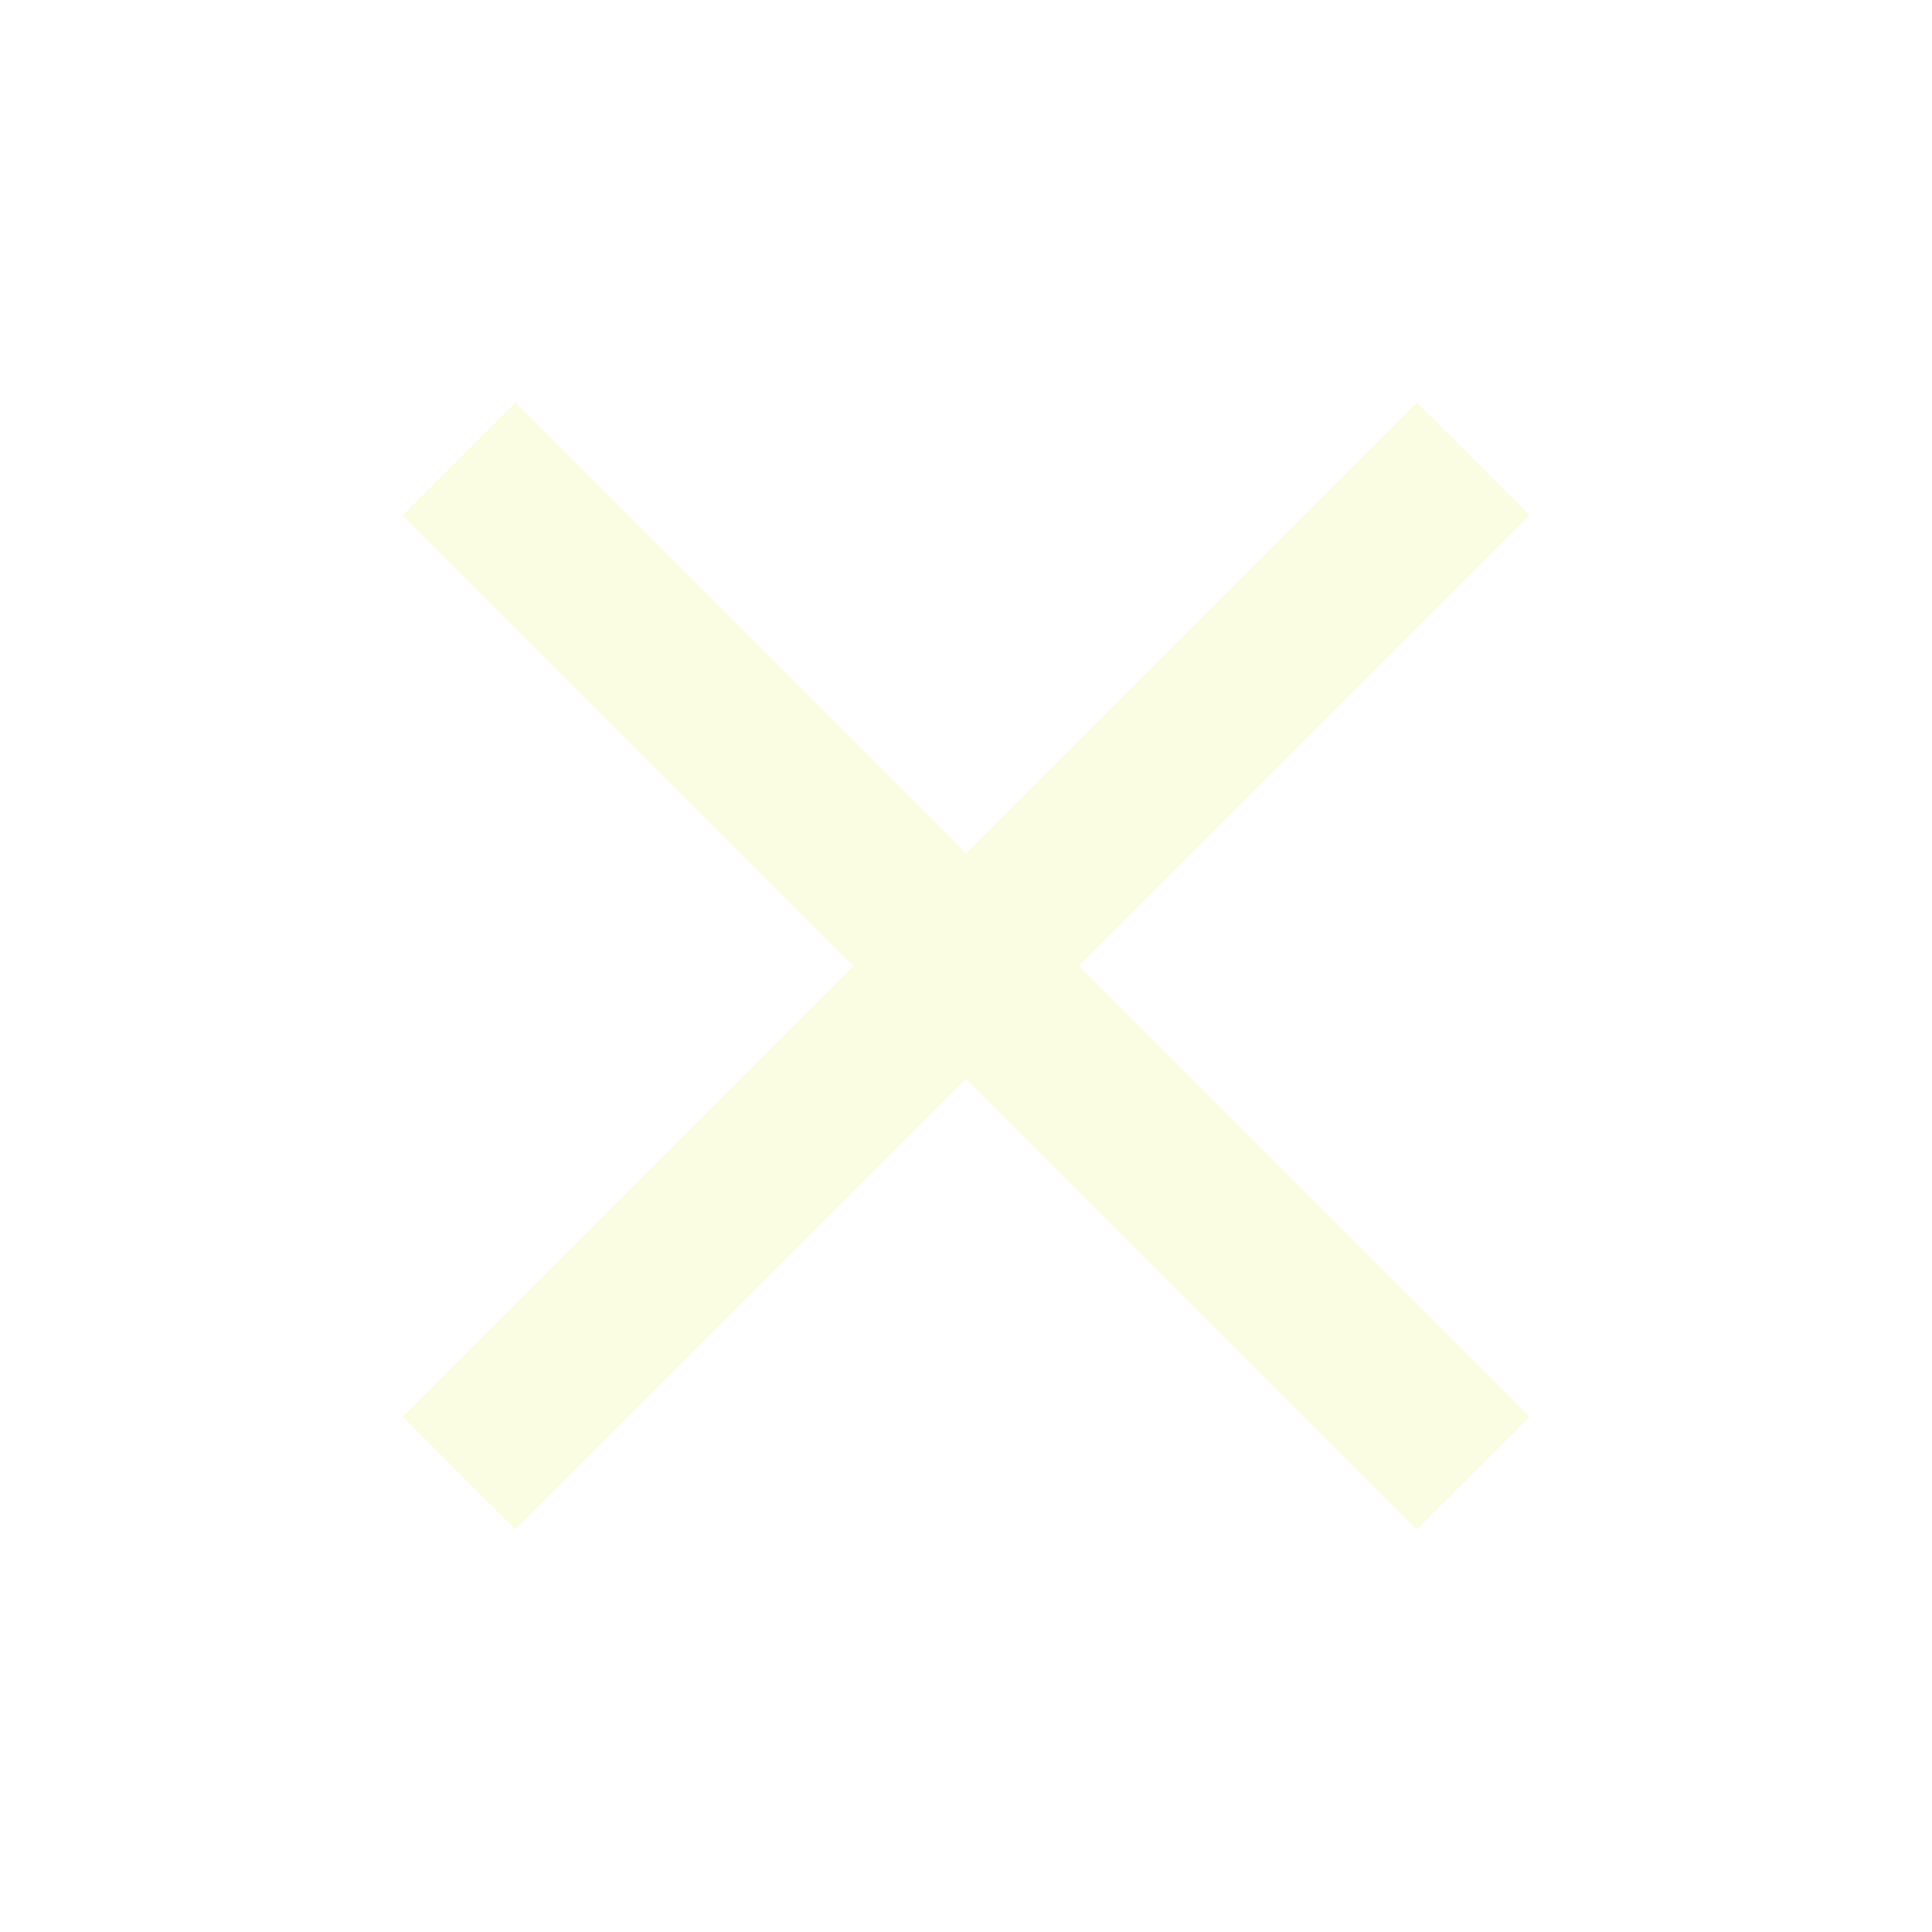
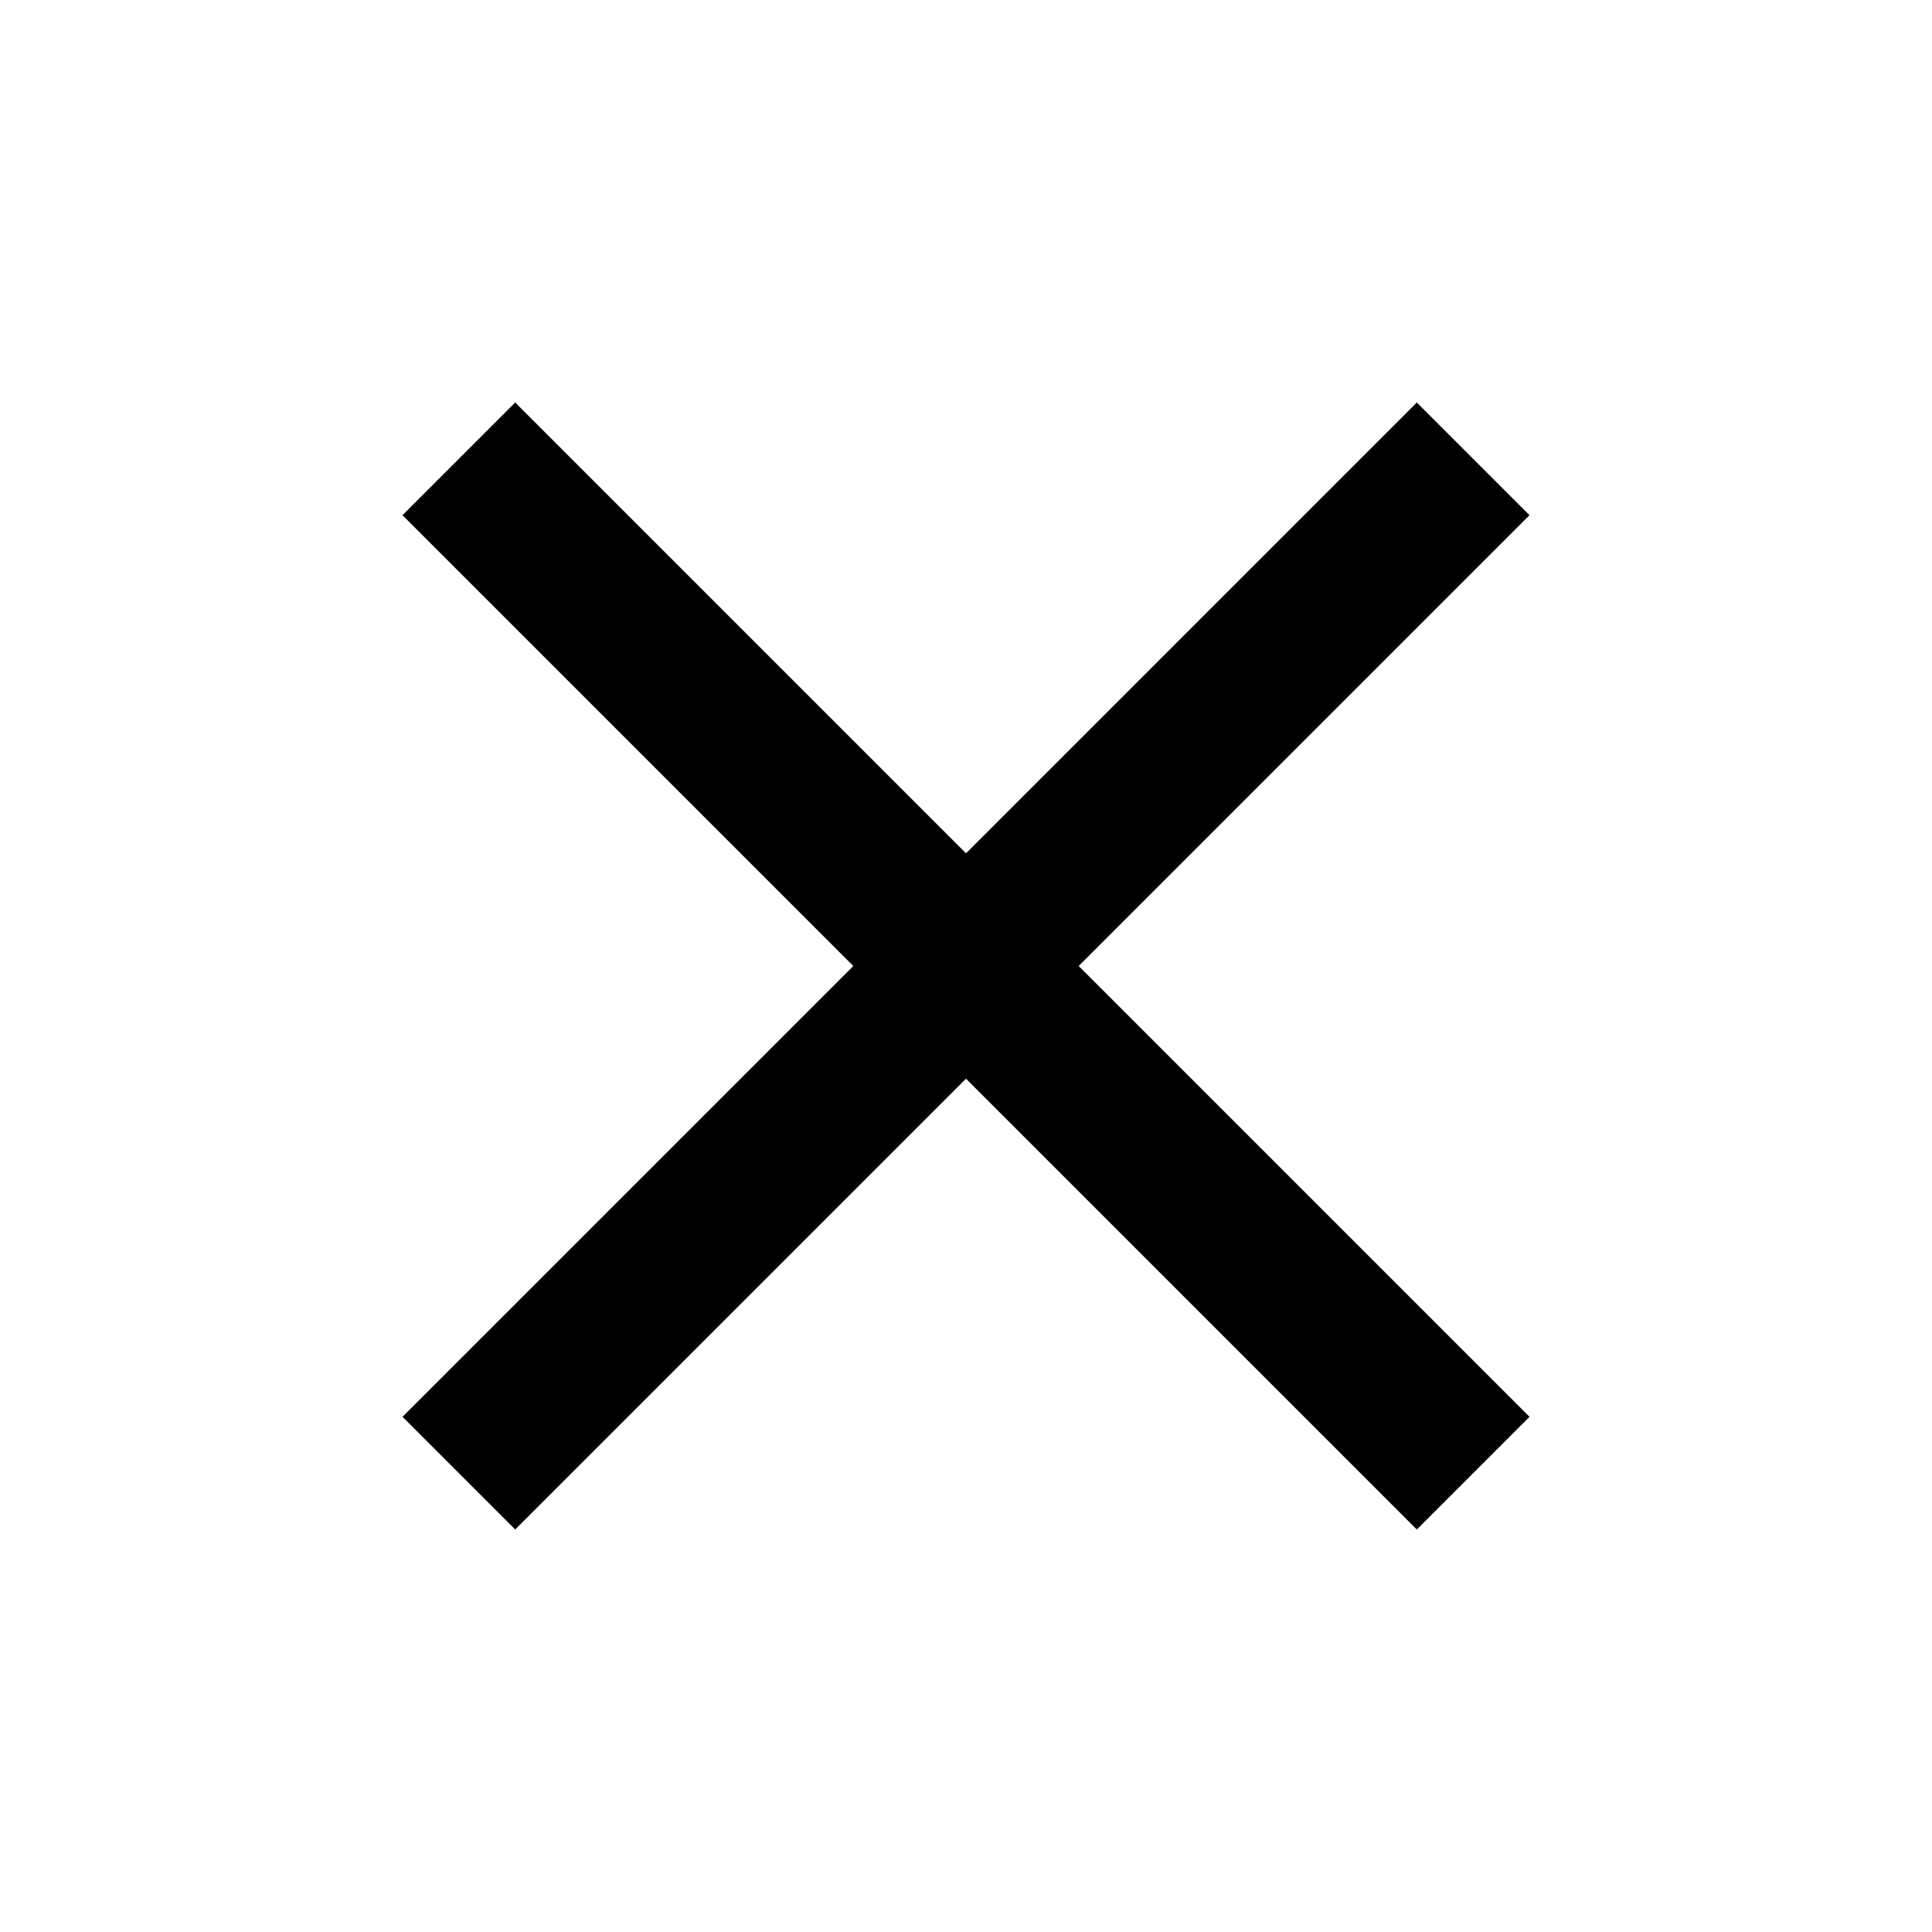
- <svg xmlns="http://www.w3.org/2000/svg" height="24px" viewBox="0 -960 960 960" width="24px" fill="#fbfde3">
+ <svg xmlns="http://www.w3.org/2000/svg" height="24px" viewBox="0 -960 960 960" width="24px" fill="currentColor">
  <path d="m256-200-56-56 224-224-224-224 56-56 224 224 224-224 56 56-224 224 224 224-56 56-224-224-224 224Z" />
</svg>
